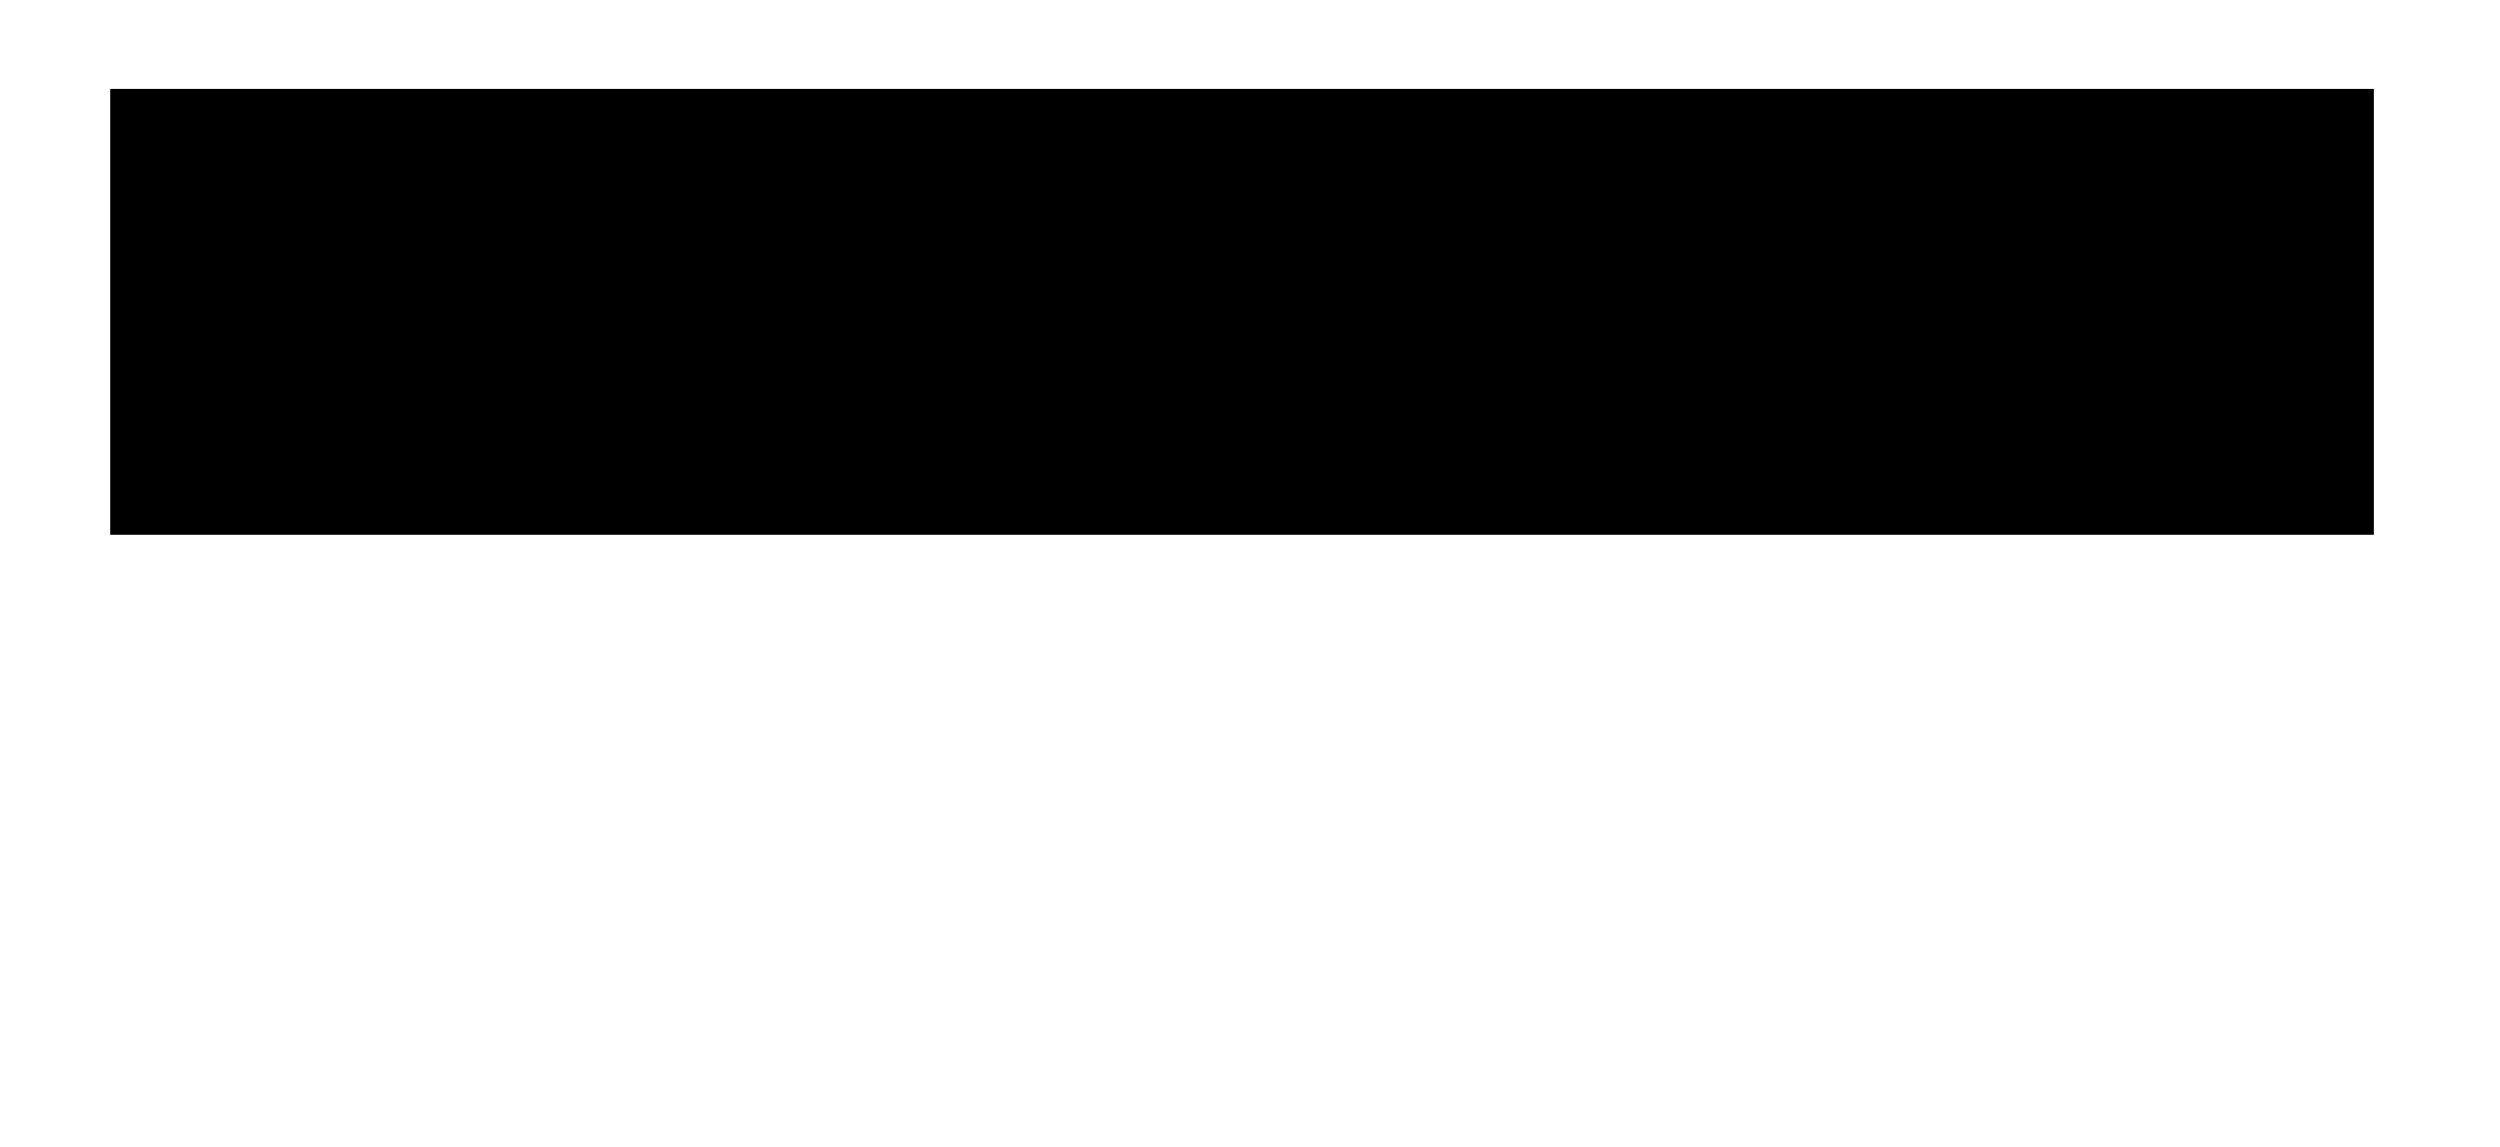
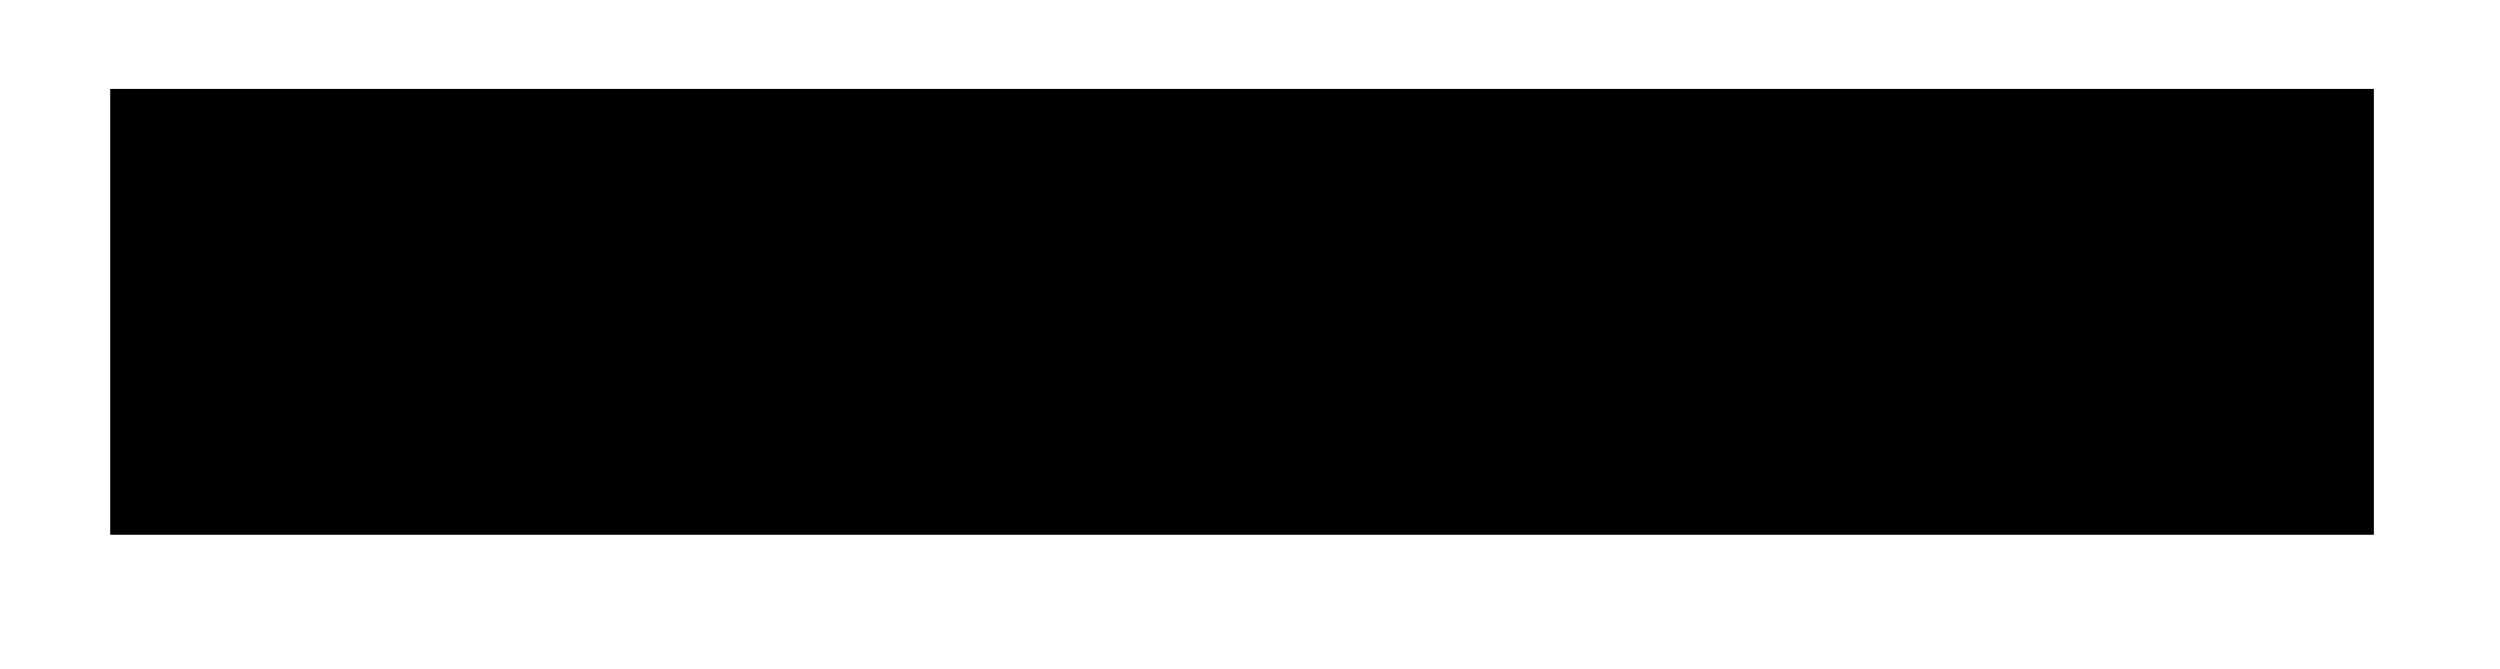
- <svg xmlns="http://www.w3.org/2000/svg" width="157" height="72" viewBox="0 0 157 72" fill="none">
+ <svg xmlns="http://www.w3.org/2000/svg" width="157" height="42" viewBox="0 0 157 42" fill="none">
  <path fill-rule="evenodd" clip-rule="evenodd" d="M149.078 33.583H6.922V5.583H149.078V33.583Z" fill="black" />
</svg>
